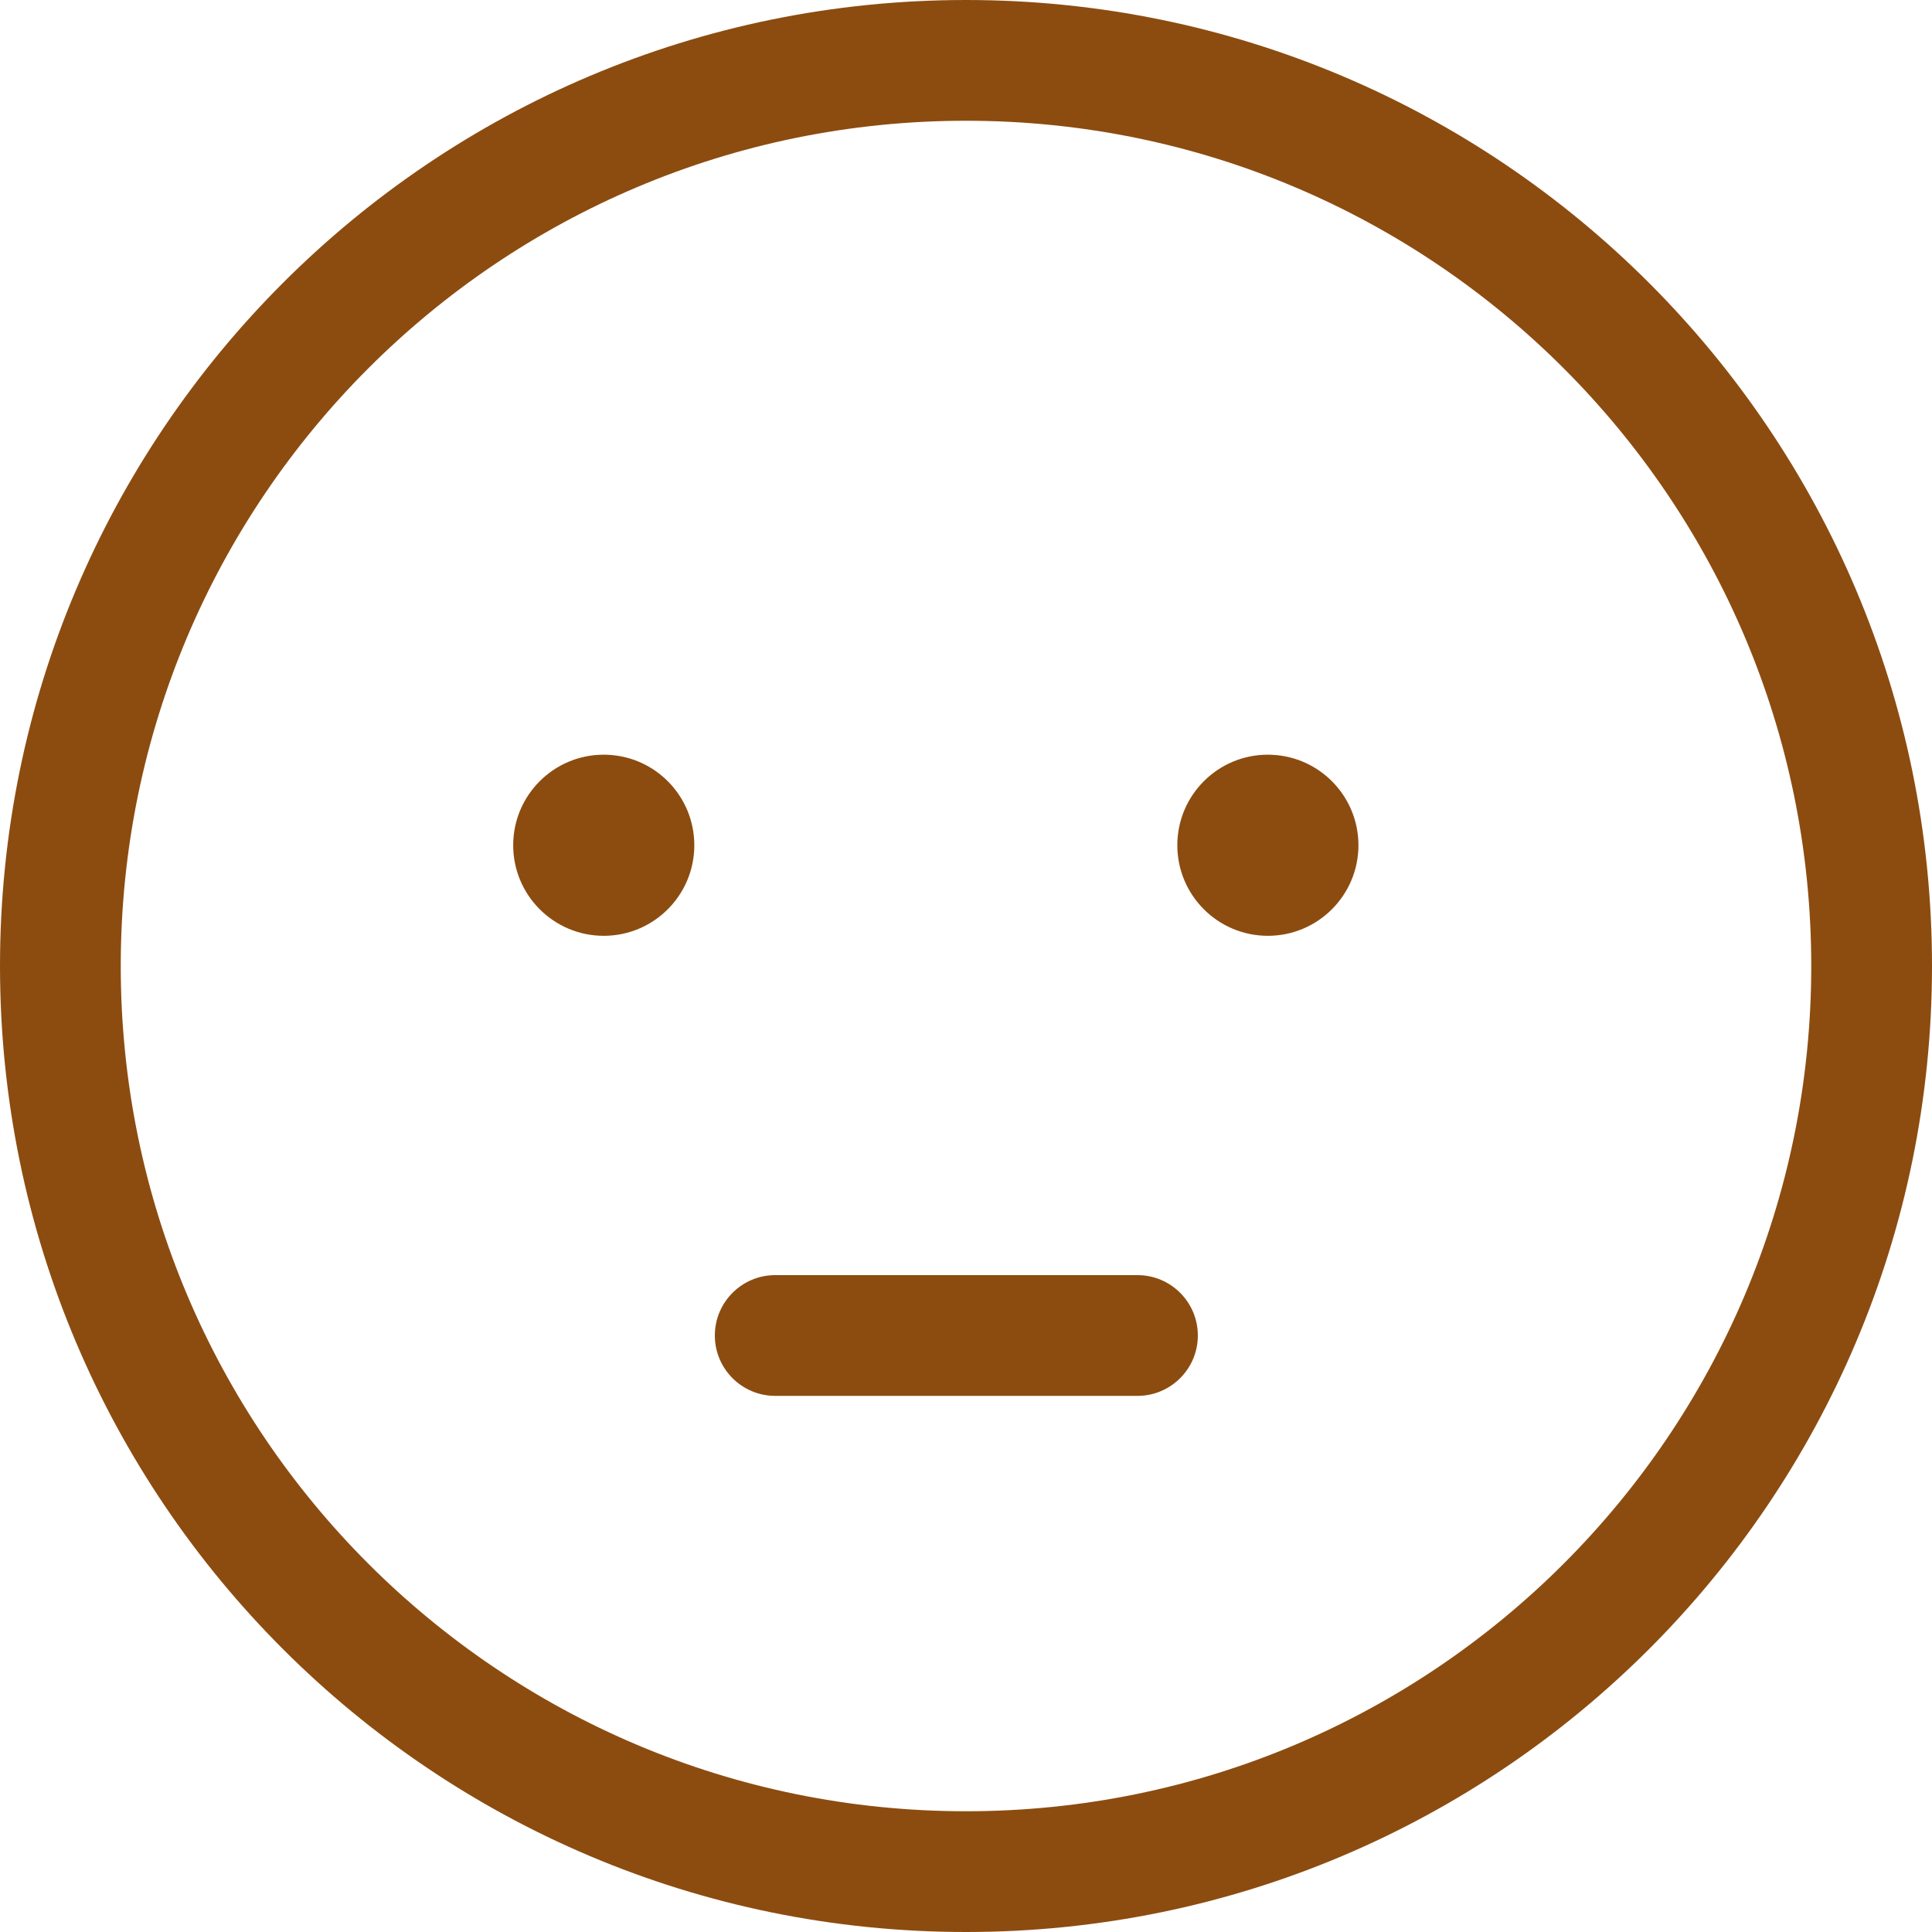
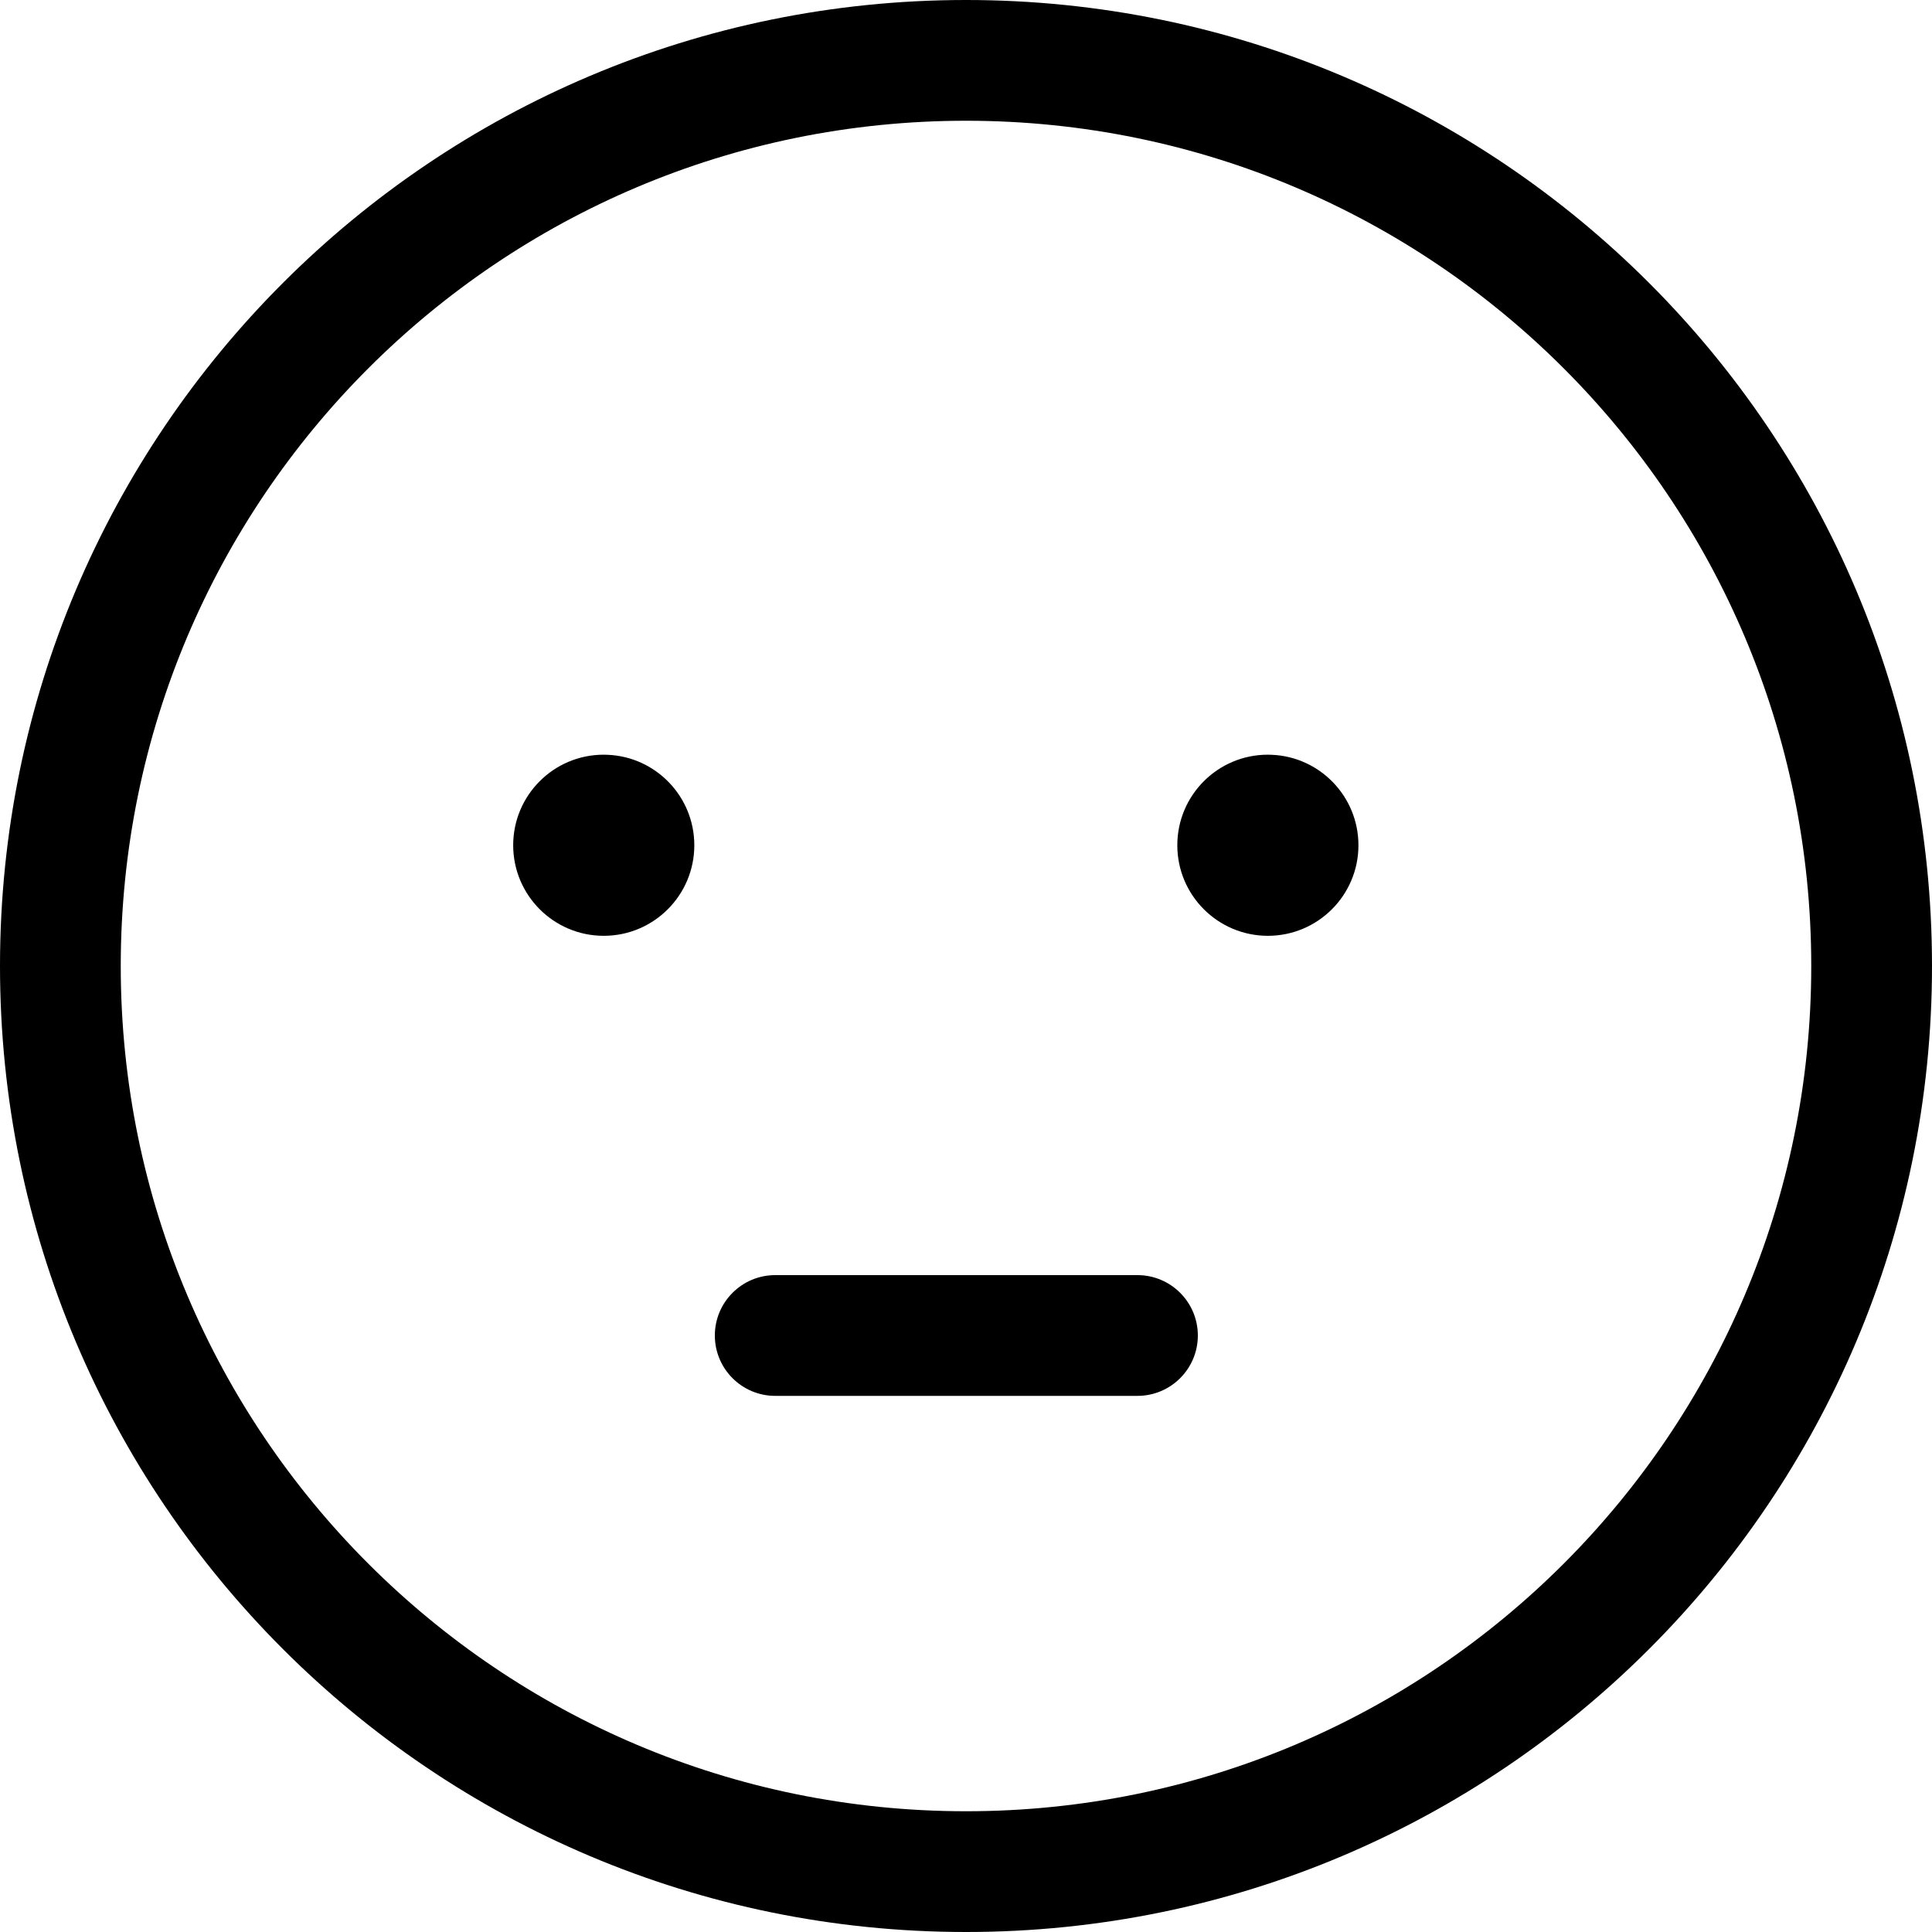
<svg xmlns="http://www.w3.org/2000/svg" width="32" height="32" viewBox="0 0 32 32" fill="none">
-   <path fill-rule="evenodd" clip-rule="evenodd" d="M16 32C7.163 32 0 24.837 0 16C0 7.163 7.163 0 16 0C24.837 0 32 7.163 32 16C32 24.837 24.837 32 16 32ZM16 2C8.268 2 2 8.268 2 16C2 23.732 8.268 30 16 30C23.732 30 30 23.732 30 16C30 8.268 23.732 2 16 2ZM8.5 14C8.5 14.828 9.172 15.5 10 15.5C10.828 15.5 11.5 14.828 11.5 14C11.5 13.195 10.865 12.537 10.069 12.502L10 12.5C9.171 12.5 8.5 13.172 8.5 14ZM19.5 14C19.5 14.828 20.172 15.5 21 15.5C21.828 15.5 22.5 14.828 22.5 14C22.5 13.195 21.865 12.537 21.069 12.502L21 12.5C20.171 12.5 19.5 13.172 19.5 14Z" fill="#8C4C10" />
-   <path d="M12.84 23.12H18.84C19.392 23.12 19.84 22.672 19.84 22.12C19.84 21.568 19.392 21.12 18.84 21.12H12.84C12.288 21.12 11.84 21.568 11.84 22.12C11.84 22.672 12.288 23.12 12.84 23.12Z" fill="#8C4C10" />
+   <path fill-rule="evenodd" clip-rule="evenodd" d="M16 32C7.163 32 0 24.837 0 16C0 7.163 7.163 0 16 0C24.837 0 32 7.163 32 16C32 24.837 24.837 32 16 32ZM16 2C8.268 2 2 8.268 2 16C2 23.732 8.268 30 16 30C23.732 30 30 23.732 30 16C30 8.268 23.732 2 16 2ZM8.5 14C8.5 14.828 9.172 15.5 10 15.5C10.828 15.5 11.5 14.828 11.5 14C11.5 13.195 10.865 12.537 10.069 12.502L10 12.5C9.171 12.5 8.5 13.172 8.5 14ZM19.5 14C19.5 14.828 20.172 15.5 21 15.5C21.828 15.5 22.5 14.828 22.5 14C22.5 13.195 21.865 12.537 21.069 12.502L21 12.5C20.171 12.5 19.5 13.172 19.5 14Z" fill="currentColor" />
+   <path d="M12.84 23.12H18.84C19.392 23.12 19.84 22.672 19.84 22.12C19.84 21.568 19.392 21.12 18.84 21.12H12.84C12.288 21.12 11.84 21.568 11.84 22.12C11.84 22.672 12.288 23.12 12.84 23.12Z" fill="currentColor" />
</svg>
